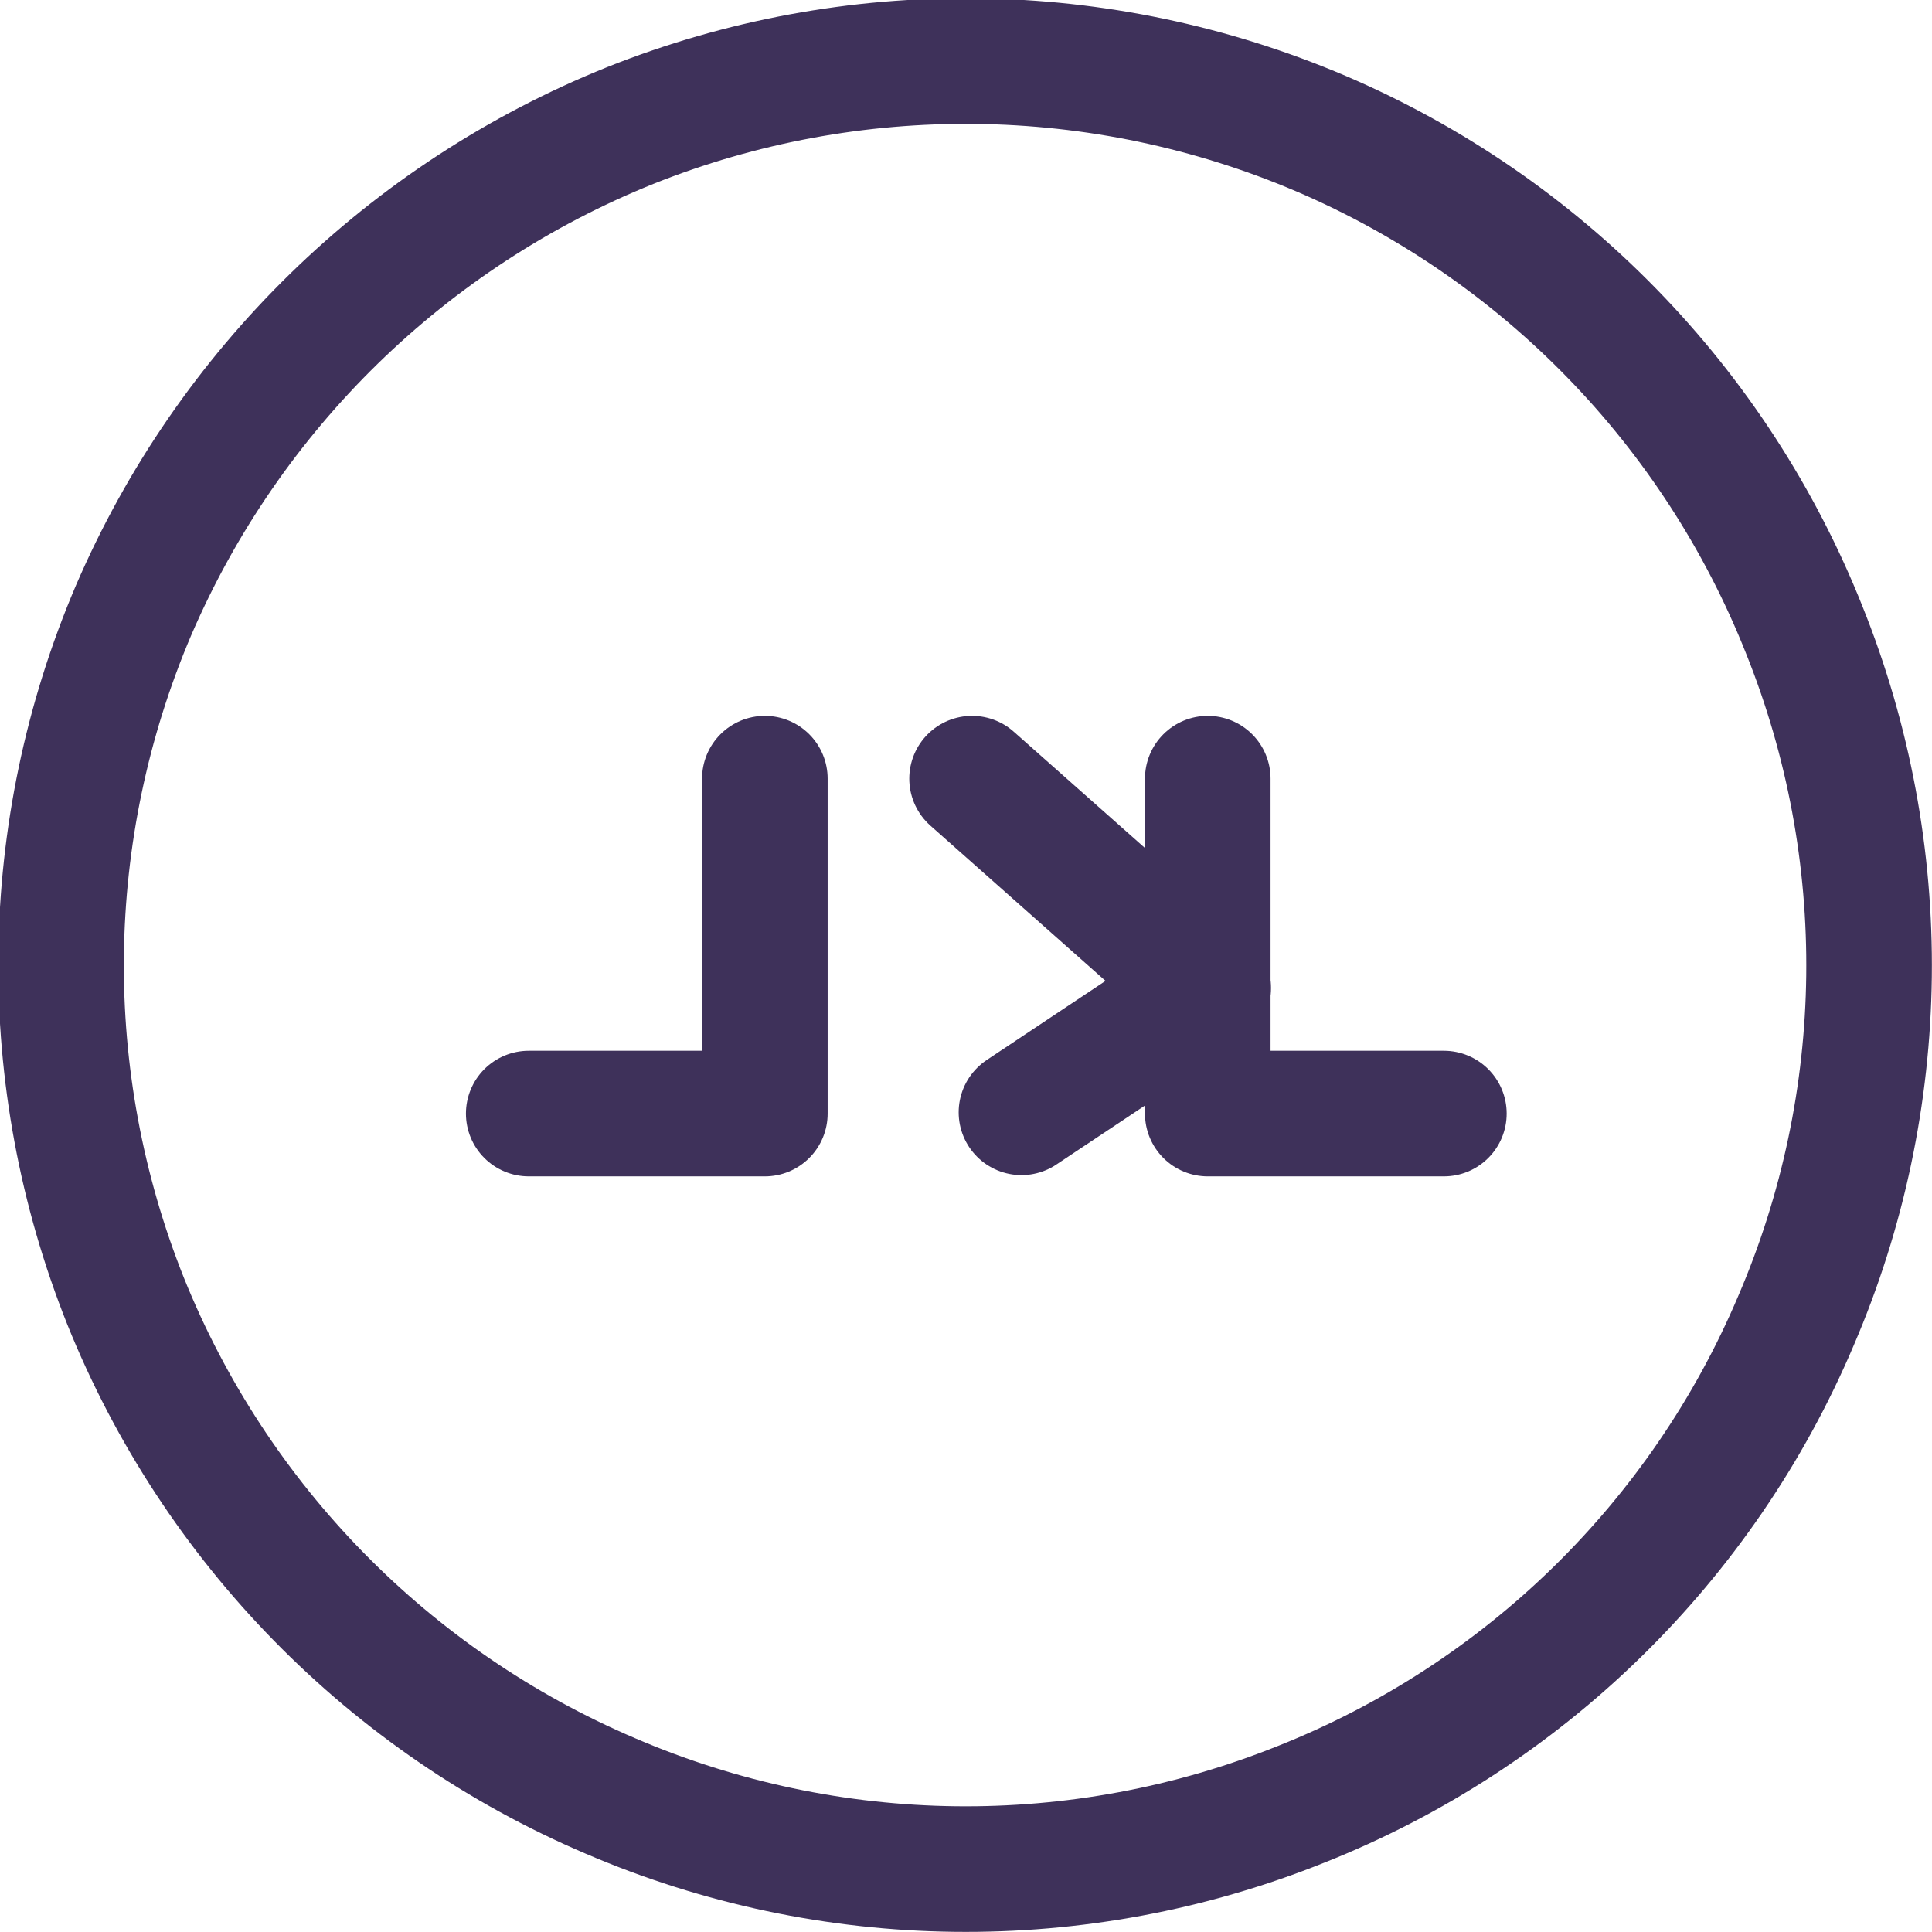
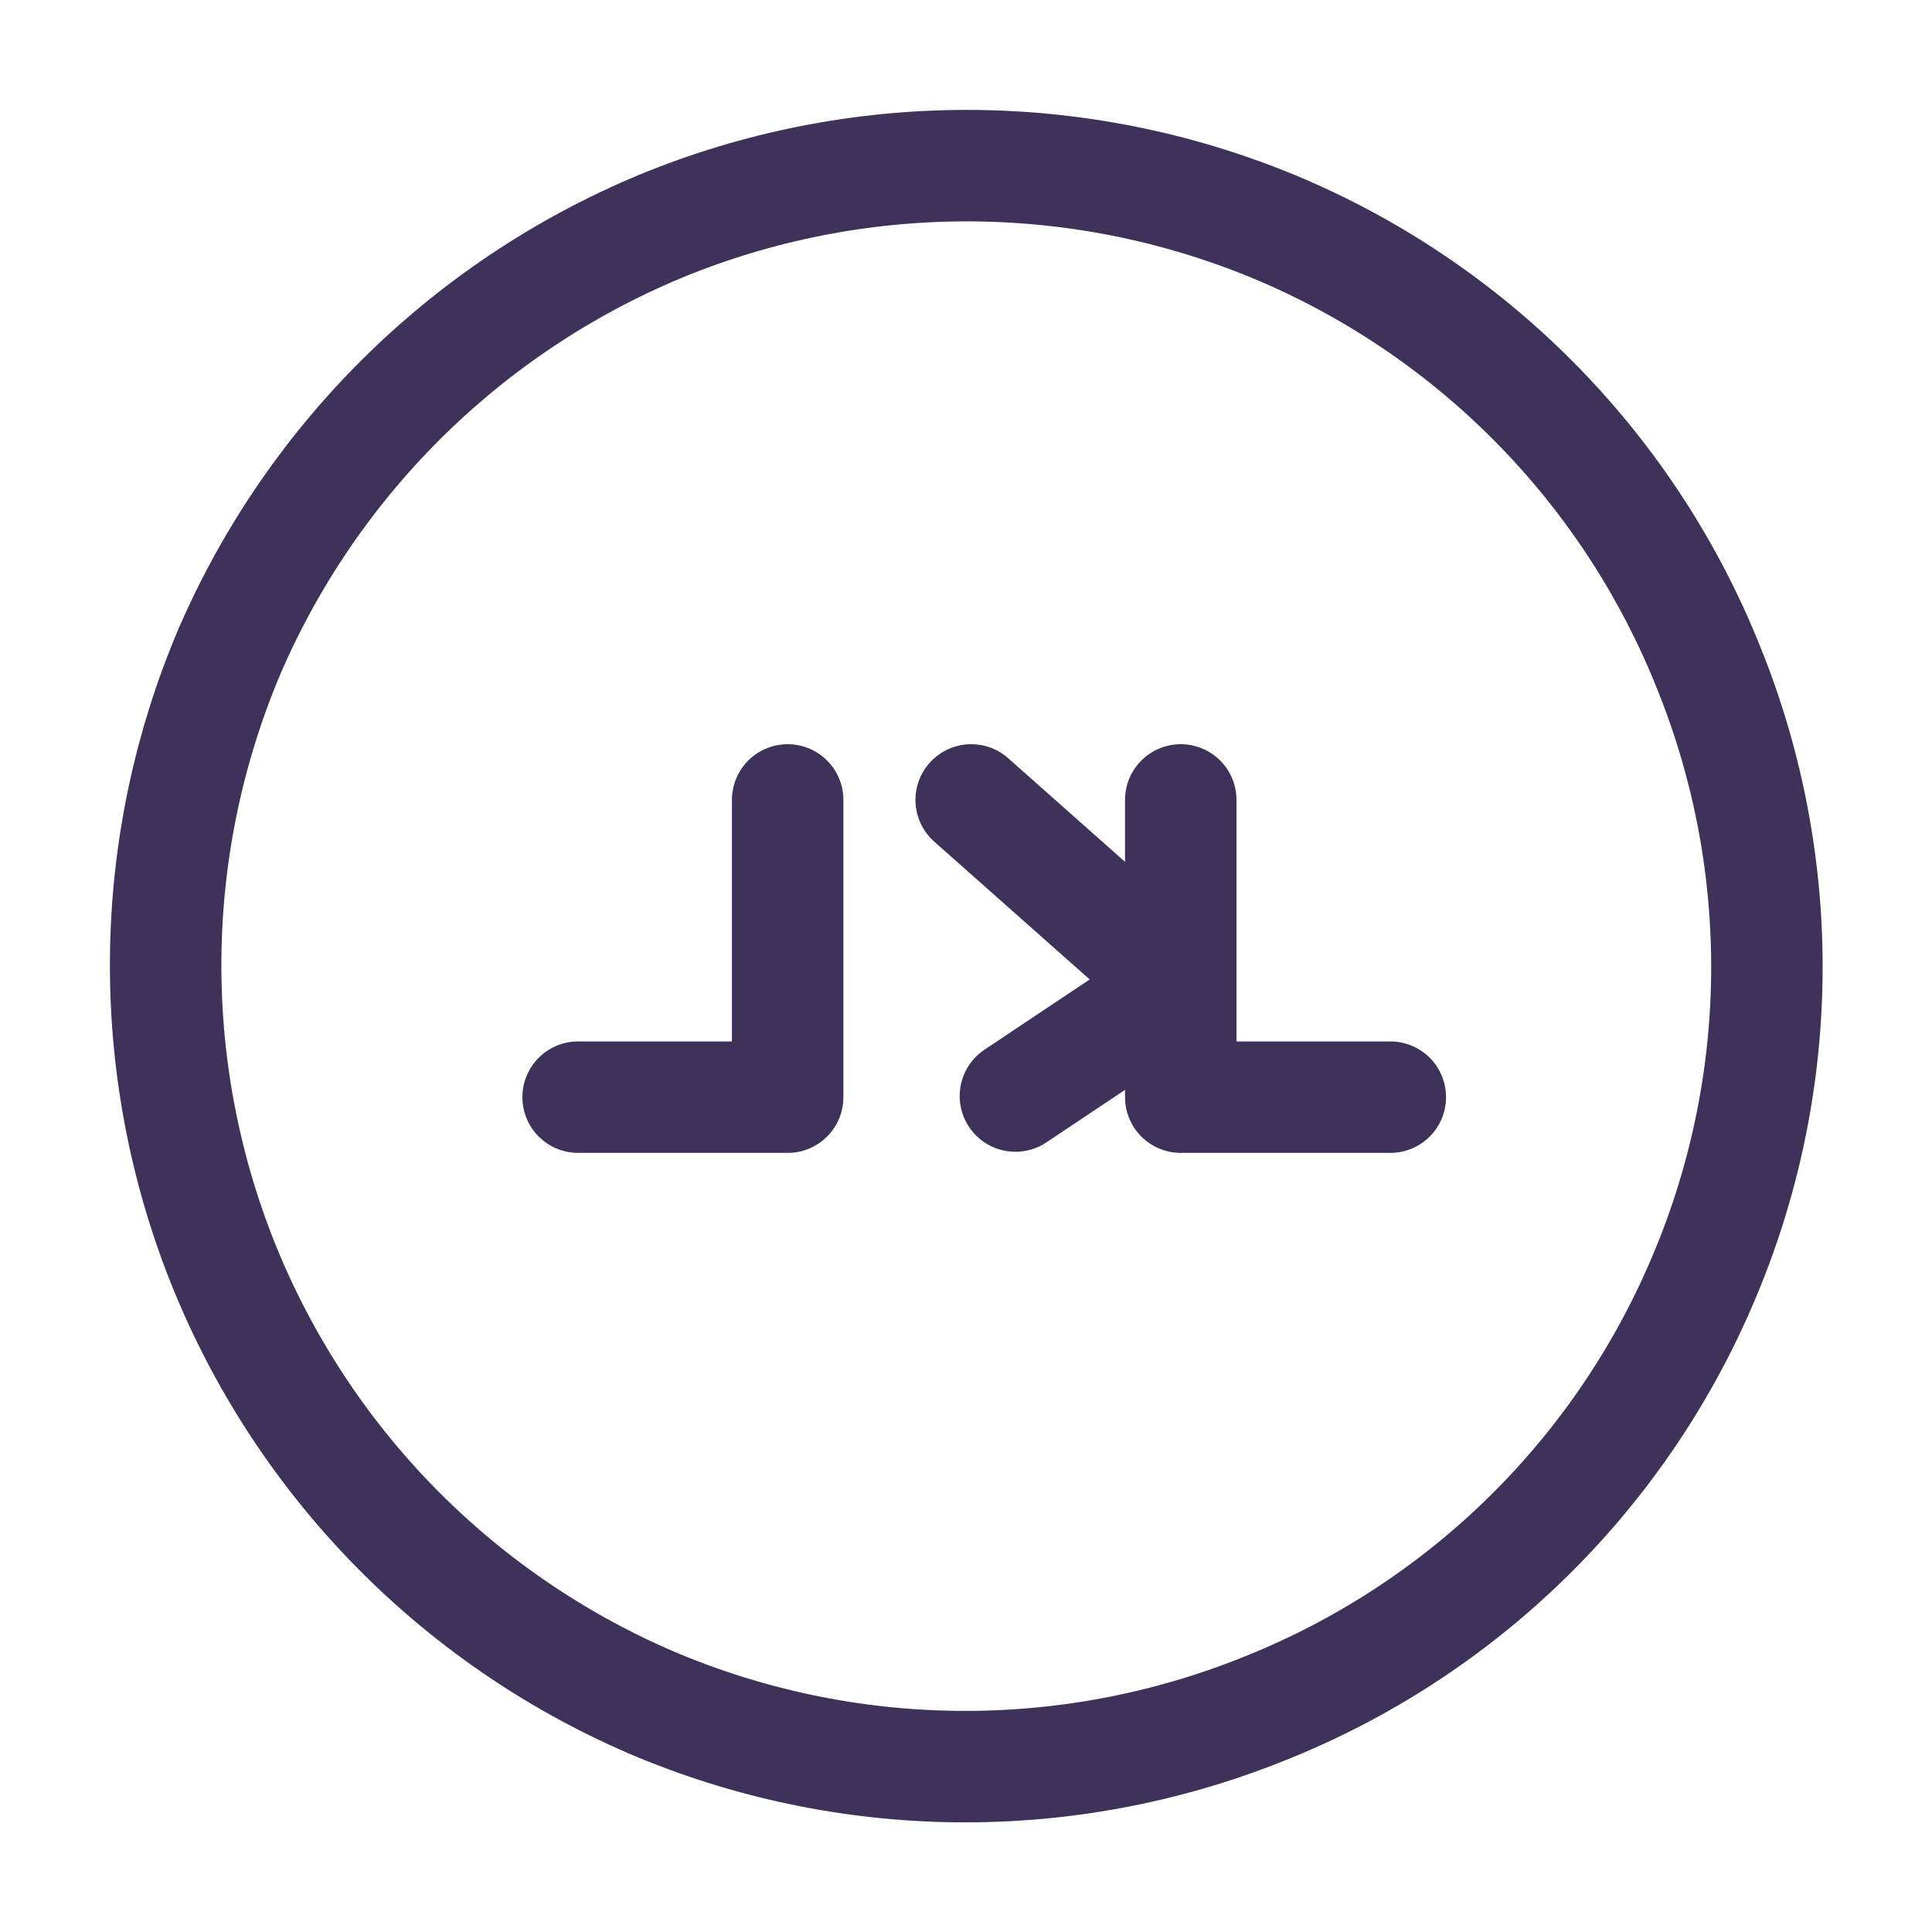
- <svg xmlns="http://www.w3.org/2000/svg" viewBox="0 0 46.15 46.14">
+ <svg xmlns="http://www.w3.org/2000/svg" viewBox="0 0 52 52">
  <defs>
-     <style>.cls-1,.cls-2{fill:none;stroke:#3e315a;stroke-width:3px;}.cls-1{stroke-miterlimit:10;}.cls-2{stroke-linecap:round;stroke-linejoin:round;}</style>
+     <style>.cls-1,.cls-2,.cls-3{fill:none;}.cls-1,.cls-2{stroke:#3e315a;stroke-width:3px;}.cls-1{stroke-miterlimit:10;}.cls-2{stroke-linecap:round;stroke-linejoin:round;}</style>
  </defs>
  <g id="Layer_2" data-name="Layer 2">
    <g id="Layer_1-2" data-name="Layer 1">
      <g id="Layer_2-8" data-name="Layer 2-8">
        <g id="Layer_1-8" data-name="Layer 1-8">
-           <path id="Path_1269" data-name="Path 1269" class="cls-1" d="M31.08,43.1h0a21.5,21.5,0,0,1-16.5-.2h0A21.63,21.63,0,0,1,3,31.08H3a21.63,21.63,0,0,1,.19-16.5h0A21.76,21.76,0,0,1,15.05,3h0a21.63,21.63,0,0,1,16.5.19h0A21.55,21.55,0,0,1,43.1,15.05h0a21.5,21.5,0,0,1-.2,16.5h0A21.43,21.43,0,0,1,31.08,43.1Z" />
-           <path id="Path_1270" data-name="Path 1270" class="cls-2" d="M18.27,18.6v8H12.63" />
-           <path id="Path_1271" data-name="Path 1271" class="cls-2" d="M28.85,18.6v8h5.64" />
-           <path id="Path_1272" data-name="Path 1272" class="cls-2" d="M23.22,18.6l5.64,5L24.4,26.57" />
+           <path id="Path_1269" data-name="Path 1269" class="cls-1" d="M34,46h0a21.54,21.54,0,0,1-16.5-.19h0A21.63,21.63,0,0,1,6,34H6a21.63,21.63,0,0,1,.19-16.5h0A21.73,21.73,0,0,1,18,6h0a21.63,21.63,0,0,1,16.5.19h0A21.5,21.5,0,0,1,46,18h0a21.45,21.45,0,0,1-.19,16.5h0A21.44,21.44,0,0,1,34,46Z" />
+           <path id="Path_1270" data-name="Path 1270" class="cls-2" d="M21.2,21.53v8H15.56" />
+           <path id="Path_1271" data-name="Path 1271" class="cls-2" d="M31.78,21.53v8h5.64" />
+           <path id="Path_1272" data-name="Path 1272" class="cls-2" d="M26.14,21.53l5.64,5L27.33,29.5" />
        </g>
      </g>
+       <rect class="cls-3" width="52" height="52" />
+       <rect class="cls-3" width="52" height="52" />
    </g>
  </g>
</svg>
